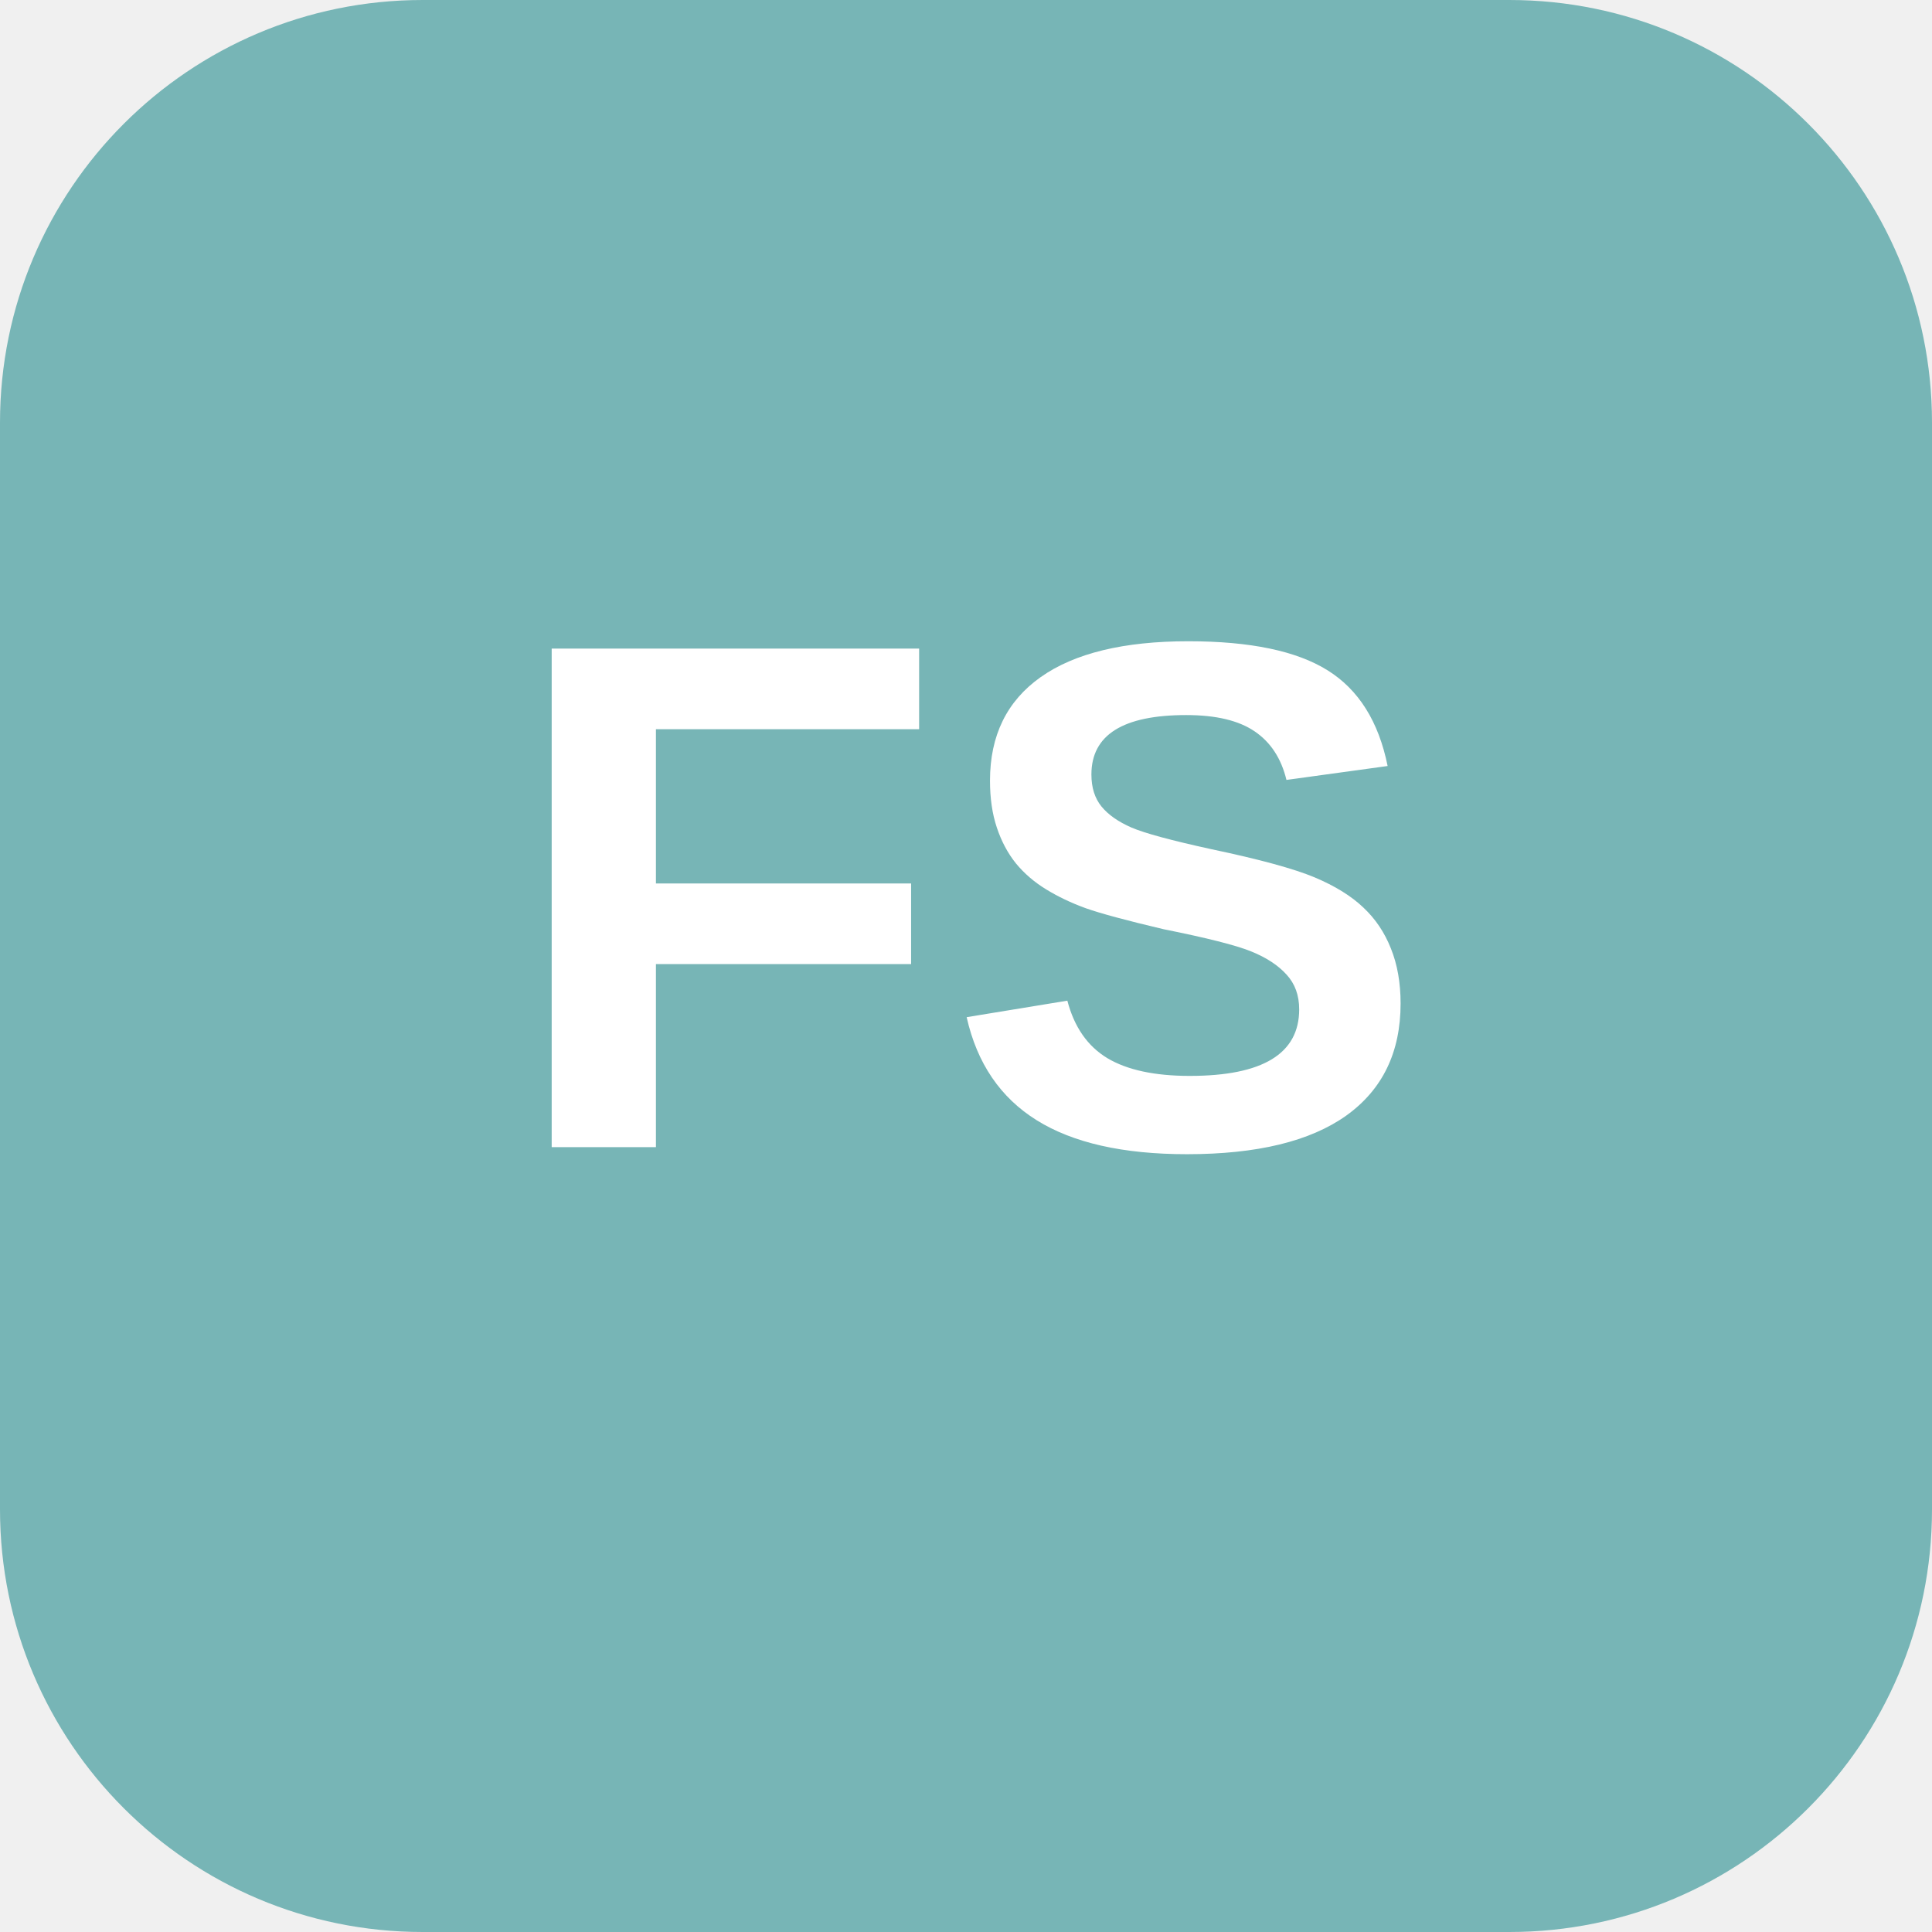
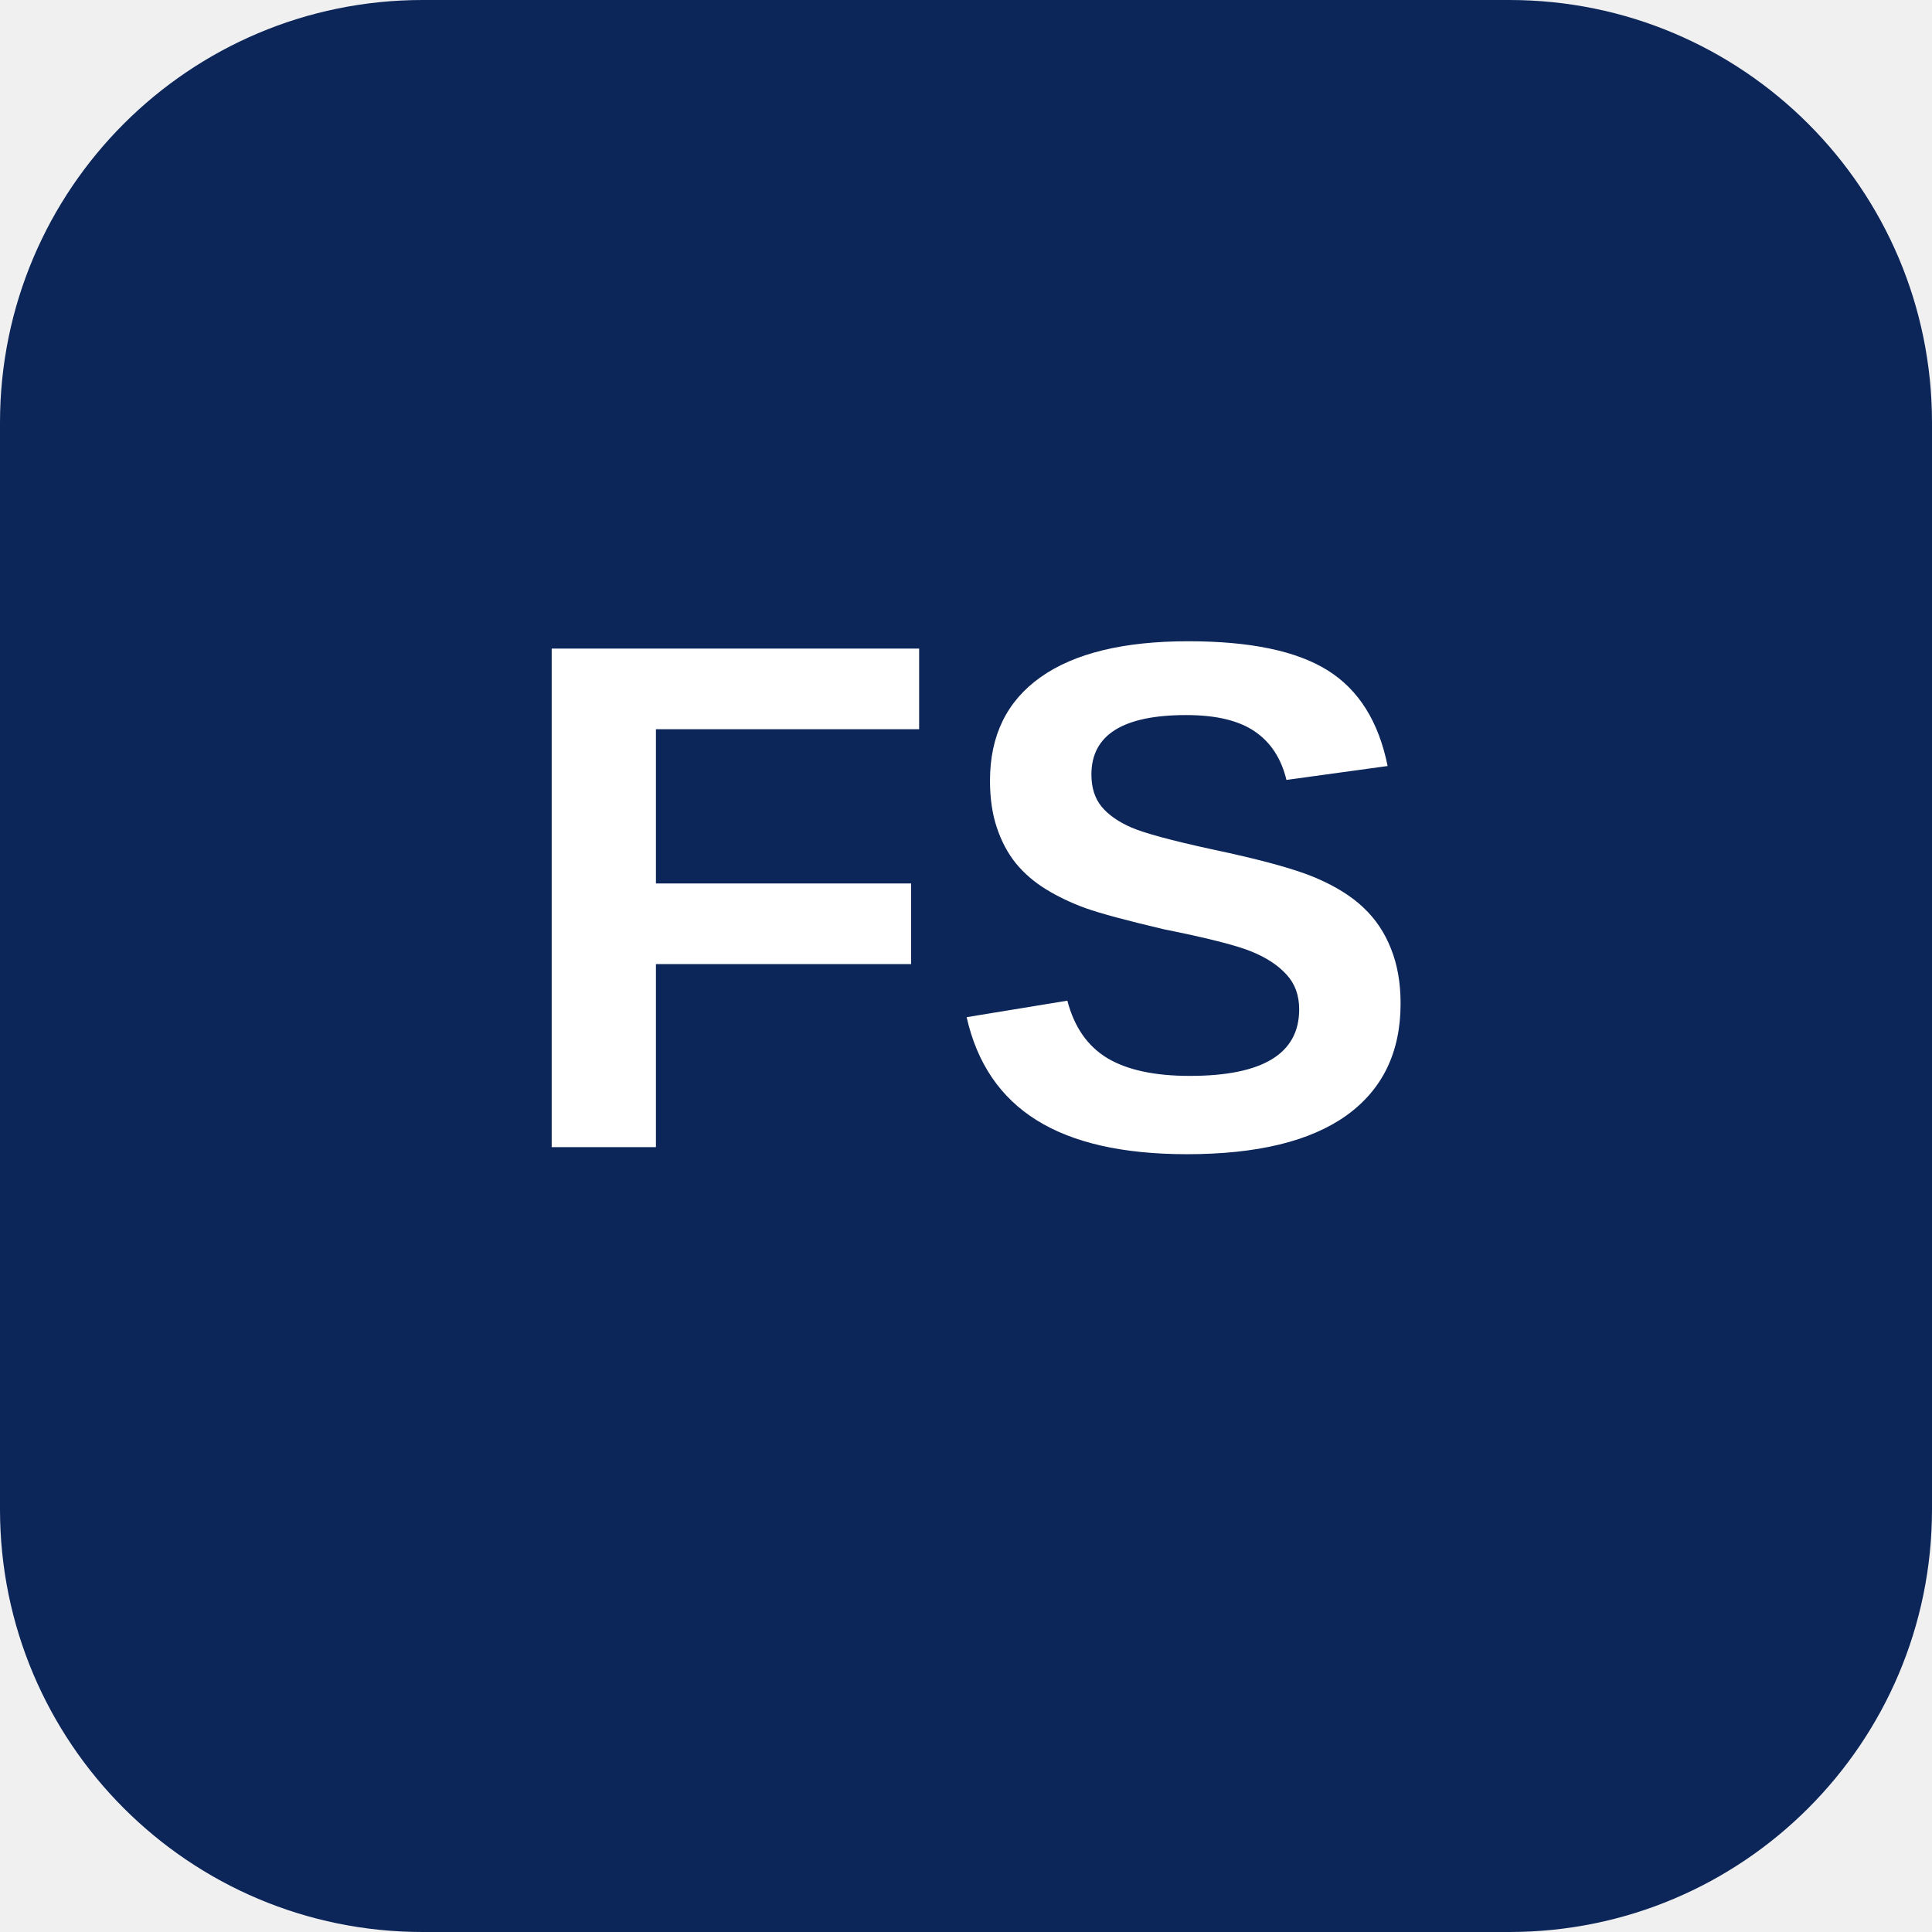
<svg xmlns="http://www.w3.org/2000/svg" viewBox="0 0 128 128">
-   <rect width="128" height="128" rx="28" fill="#77b5b6" />
+   <rect width="128" height="128" rx="28" fill="#0d2659" />
  <text x="64" y="76" text-anchor="middle" font-family="Arial, Helvetica, sans-serif" font-size="48" font-weight="700" fill="#ffffff">FS</text>
</svg>
